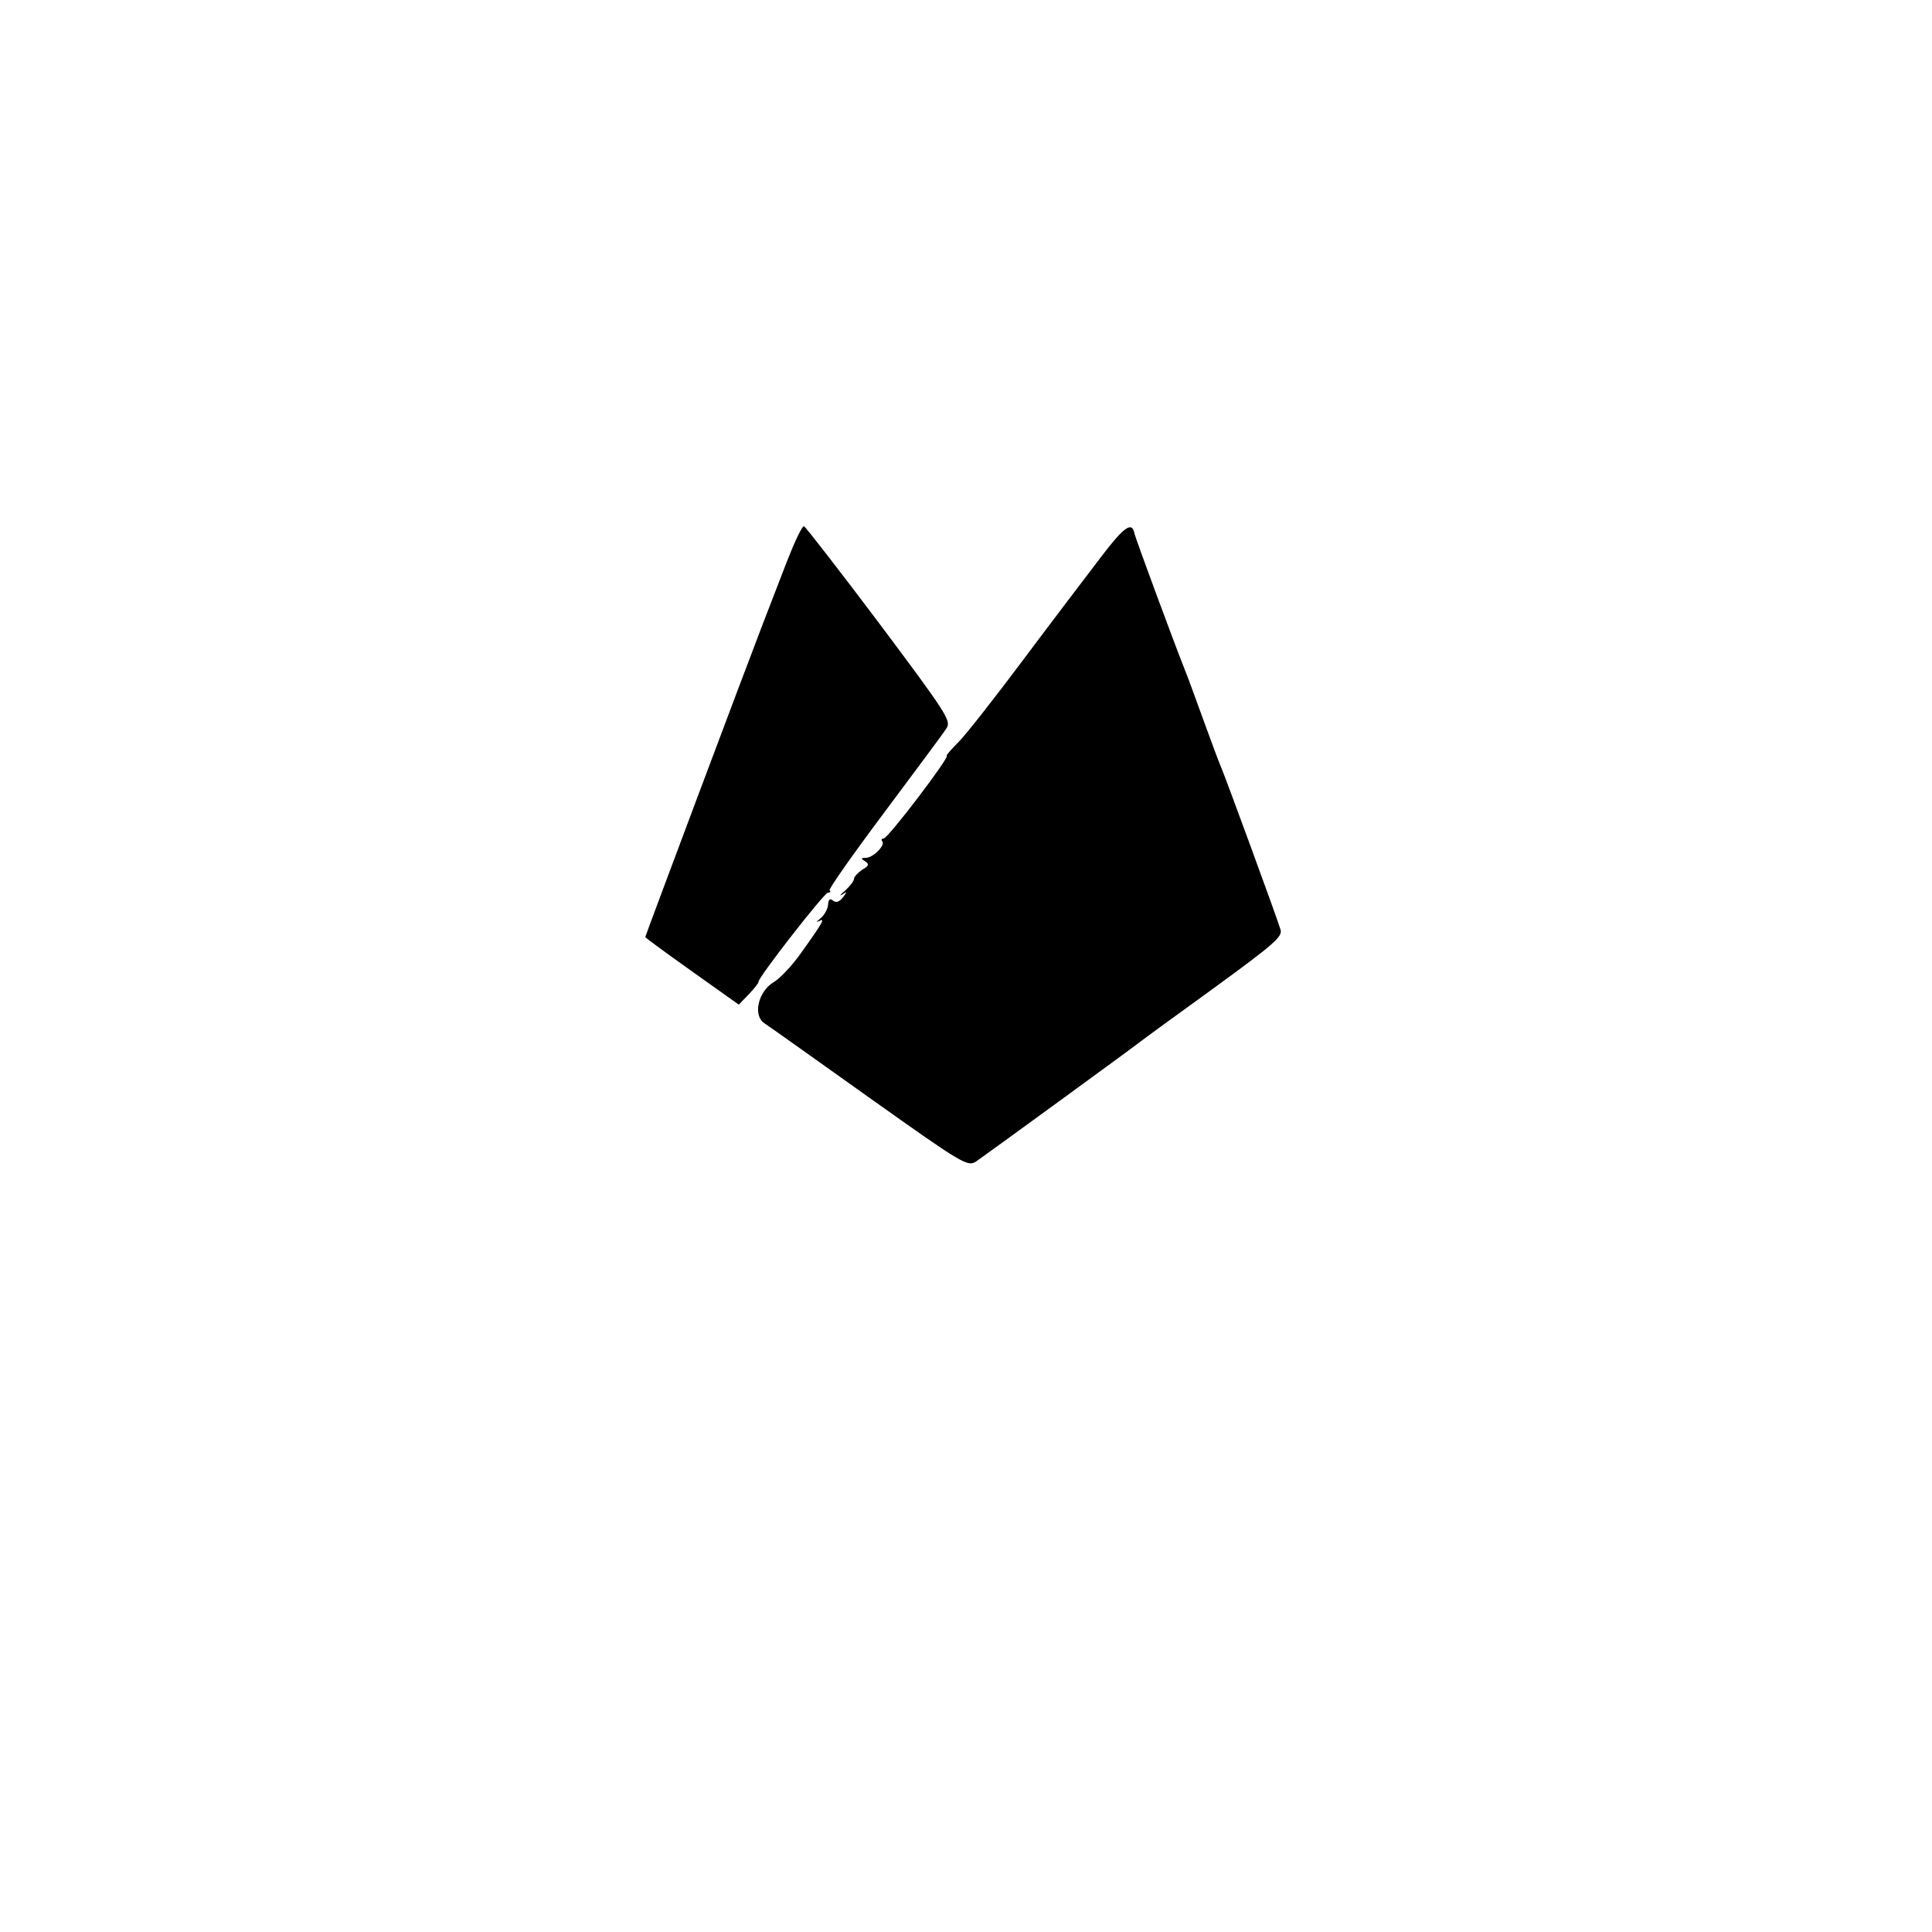
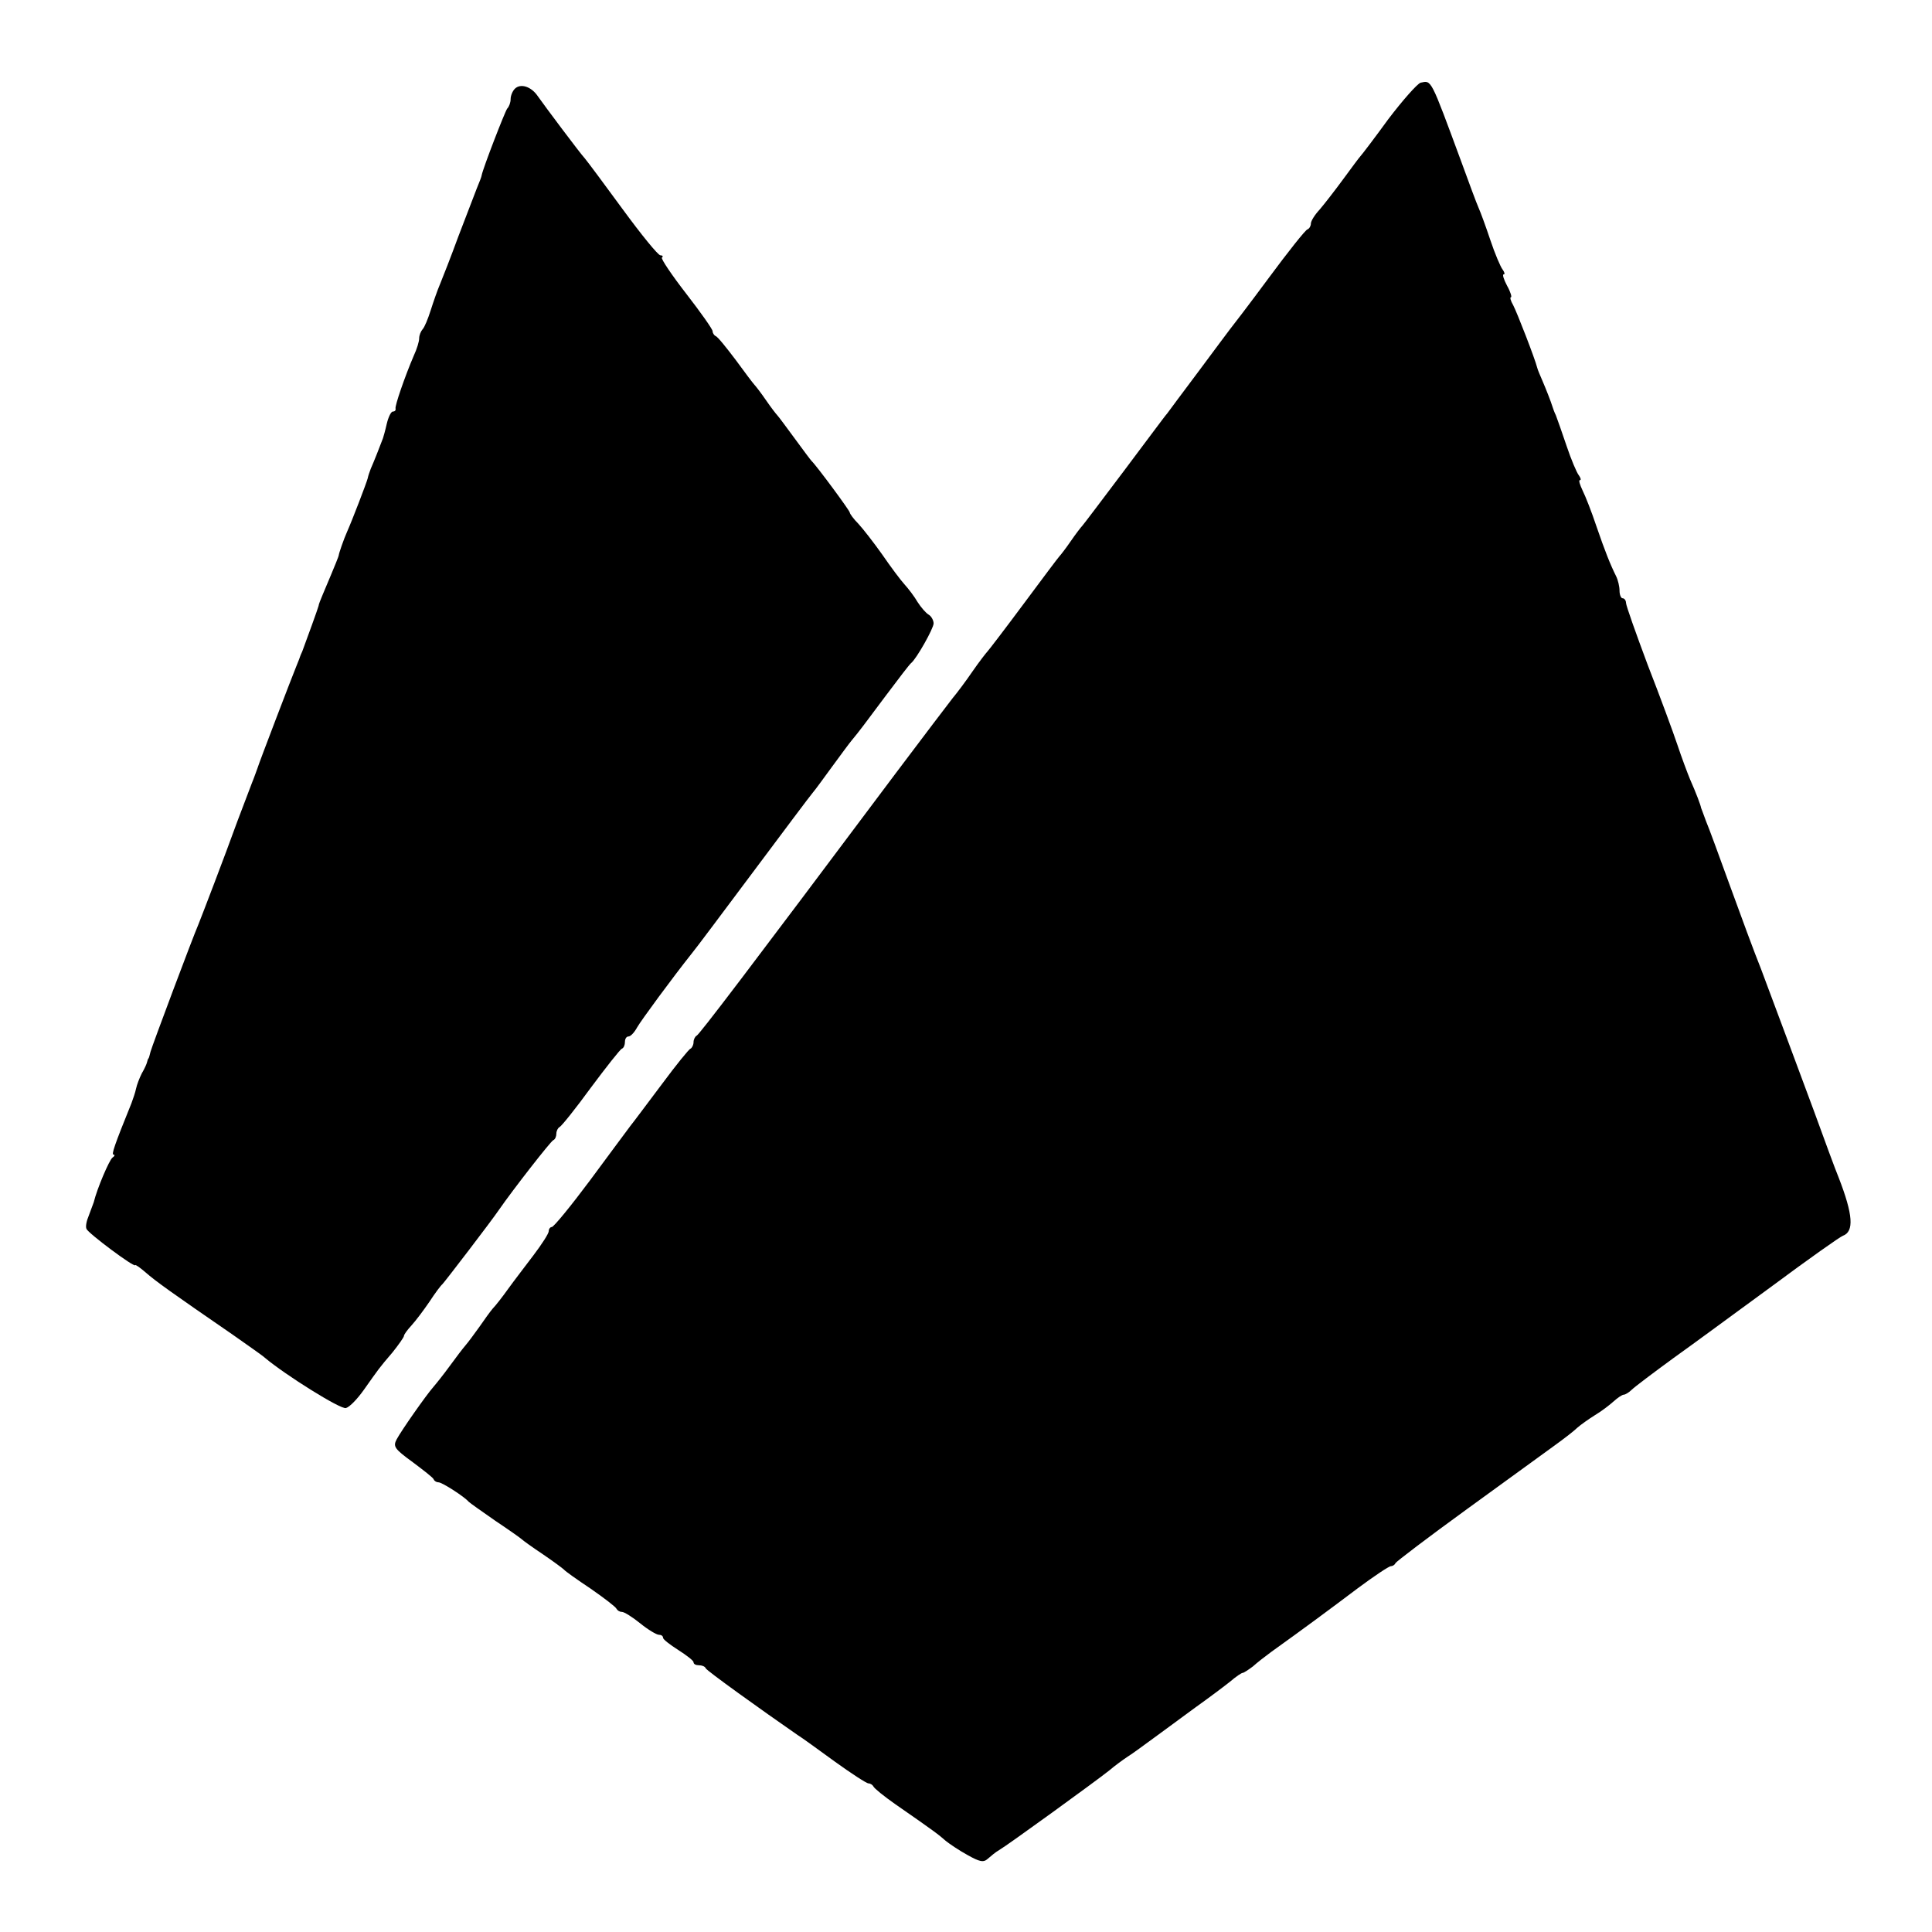
- <svg xmlns="http://www.w3.org/2000/svg" version="1" width="666.667" height="666.667" viewBox="0 0 500 500">
-   <path d="M203.5 145.7c-2.1 5.4-4.8 12.5-6.1 15.8-4.4 11.4-30.4 80.7-30.4 81 0 .2 5.5 4.2 12.1 8.9l12.1 8.6 2.7-2.8c1.4-1.5 2.5-2.9 2.4-3.1-.4-.7 17-23.1 18-23.1.6 0 .8-.3.4-.6-.3-.3 6.1-9.4 14.2-20.2 8.1-10.9 15.4-20.6 16.1-21.8 1.2-1.9-.2-4-17.4-27-10.3-13.7-19.1-25-19.5-25.2-.5-.2-2.5 4.1-4.6 9.5zM284.9 144.2c-3.5 4.6-12.5 16.4-19.9 26.3-7.4 9.9-15 19.6-16.9 21.5-1.9 1.9-3.3 3.5-3.1 3.6 1 .1-15.2 21.4-16.3 21.4-.5 0-.7.3-.4.7 1 .9-2.3 4.3-4.2 4.3-1.3 0-1.4.2-.2.9 1.1.7 1 1.2-.8 2.2-1.1.8-2.1 1.8-2.1 2.4 0 .5-1 1.8-2.3 3-1.3 1.1-1.6 1.5-.7 1 1.3-.9 1.3-.8.1.8-.9 1.1-1.7 1.4-2.5.8-.8-.7-1.2-.4-1.3 1.1-.1 1.1-1 2.7-2 3.5-1 .8-1.2 1.1-.4.7 1.7-.9 1.3 0-4.5 8.1-2.3 3.3-5.6 6.8-7.2 7.7-4 2.4-5.4 8.6-2.4 10.6 1.1.7 13.3 9.4 27.2 19.3 24.2 17.2 25.4 17.9 27.6 16.5 2.2-1.5 40.9-29.7 42.9-31.3.6-.5 9-6.6 18.8-13.7 15.2-11.1 17.7-13.2 17.1-15-.7-2.5-14.2-39.3-15.4-42.1-.5-1.1-2.5-6.5-4.5-12s-4.2-11.6-5-13.5c-2.9-7.3-12.6-33.6-12.9-34.9-.6-3.3-2.7-1.8-8.7 6.1z" />
+ <svg xmlns="http://www.w3.org/2000/svg" version="1.0" width="507pt" height="507pt" viewBox="0 0 507 507" preserveAspectRatio="xMidYMid meet">
+   <g transform="translate(0,507) scale(0.1,-0.1)" fill="#000000" stroke="none">
+     <path d="M3728 4853 c-9 -3 -47 -46 -85 -96 -37 -51 -70 -94 -73 -97 -3 -3 -23 -30 -45 -60 -22 -30 -50 -66 -62 -80 -13 -14 -23 -30 -23 -37 0 -6 -4 -13 -9 -15 -5 -1 -51 -59 -102 -128 -51 -69 -97 -129 -102 -135 -4 -5 -41 -55 -82 -110 -41 -55 -78 -104 -82 -110 -5 -5 -55 -73 -113 -150 -58 -77 -107 -142 -110 -145 -3 -3 -17 -21 -30 -40 -13 -19 -27 -37 -30 -40 -3 -3 -45 -59 -94 -125 -49 -66 -92 -122 -95 -125 -3 -3 -21 -26 -39 -52 -17 -25 -41 -57 -52 -70 -10 -13 -78 -102 -150 -198 -390 -521 -515 -685 -522 -688 -4 -2 -8 -10 -8 -17 0 -7 -4 -15 -8 -17 -4 -1 -38 -43 -75 -93 -37 -49 -74 -99 -83 -110 -8 -11 -56 -75 -106 -143 -50 -67 -95 -122 -100 -122 -4 0 -8 -5 -8 -11 0 -6 -18 -34 -40 -63 -21 -28 -52 -68 -67 -89 -15 -21 -33 -44 -40 -51 -6 -7 -22 -29 -35 -48 -13 -18 -29 -40 -36 -48 -7 -8 -26 -33 -42 -55 -16 -22 -36 -47 -43 -55 -20 -23 -83 -113 -96 -137 -10 -19 -6 -25 42 -60 28 -21 54 -41 55 -45 2 -5 8 -8 13 -8 9 0 67 -37 79 -51 3 -3 34 -25 70 -50 36 -24 67 -46 70 -49 3 -3 28 -21 55 -39 28 -19 52 -37 55 -40 3 -4 34 -26 70 -50 36 -25 66 -48 68 -53 2 -4 8 -8 14 -8 6 0 27 -13 48 -30 21 -17 43 -30 49 -30 6 0 11 -3 11 -8 0 -4 18 -18 40 -32 22 -14 40 -28 40 -32 0 -5 6 -8 14 -8 8 0 16 -3 18 -8 2 -6 147 -110 241 -175 10 -6 54 -38 98 -70 43 -31 83 -57 88 -57 5 0 11 -4 13 -8 2 -5 28 -26 58 -47 101 -70 114 -80 132 -96 10 -8 35 -25 57 -37 32 -18 42 -20 53 -10 8 7 21 18 30 23 21 12 254 181 289 209 14 12 36 28 48 36 13 8 44 31 70 50 26 19 75 55 109 80 35 25 75 55 90 67 15 13 30 23 33 23 3 0 15 8 27 17 11 10 33 27 48 38 88 63 158 115 227 167 43 32 82 58 87 58 4 0 10 3 12 8 2 4 86 68 188 142 102 74 205 149 230 167 25 18 52 39 60 47 8 7 29 22 45 32 17 10 39 27 49 36 11 10 23 18 27 18 4 0 14 6 21 13 7 7 56 44 108 82 52 37 170 124 263 192 93 69 175 127 183 130 30 11 27 55 -11 153 -8 19 -37 98 -65 175 -54 145 -89 240 -139 373 -17 42 -53 140 -81 217 -28 77 -56 154 -63 170 -6 17 -12 32 -13 35 -1 7 -13 39 -29 75 -7 17 -22 57 -33 90 -11 33 -46 128 -78 210 -31 83 -57 156 -57 163 0 6 -4 12 -9 12 -4 0 -8 9 -8 20 0 11 -4 28 -9 38 -15 30 -29 65 -52 132 -12 36 -28 77 -36 93 -7 15 -11 27 -7 27 4 0 2 6 -3 13 -5 6 -20 41 -32 77 -12 36 -25 72 -28 80 -4 8 -7 17 -8 20 -6 19 -18 49 -27 70 -6 14 -13 30 -14 35 -6 24 -53 145 -63 164 -7 12 -9 21 -6 21 3 0 -1 14 -10 30 -9 17 -13 30 -9 30 4 0 2 6 -3 13 -5 6 -20 41 -32 77 -12 36 -26 74 -31 85 -5 11 -25 65 -45 120 -82 222 -78 214 -107 208z" />
+     <path d="M1351 4837 c-6 -6 -11 -18 -11 -27 0 -9 -4 -20 -9 -25 -6 -8 -63 -155 -67 -175 0 -3 -6 -18 -13 -35 -6 -16 -28 -73 -48 -125 -19 -52 -41 -108 -48 -125 -7 -16 -18 -48 -25 -70 -7 -22 -16 -44 -21 -49 -5 -6 -9 -16 -9 -24 0 -8 -6 -28 -14 -45 -24 -56 -50 -132 -48 -139 1 -5 -2 -8 -7 -8 -5 0 -12 -15 -16 -32 -4 -18 -9 -35 -10 -38 -5 -14 -26 -67 -32 -80 -3 -8 -7 -19 -8 -25 -3 -12 -41 -111 -54 -140 -9 -20 -22 -58 -22 -62 0 -2 -6 -18 -42 -103 -6 -14 -11 -27 -11 -30 -1 -5 -31 -88 -43 -120 -4 -8 -7 -17 -8 -20 -1 -3 -5 -12 -8 -20 -10 -24 -98 -254 -101 -265 -2 -5 -8 -23 -15 -40 -6 -16 -23 -61 -38 -100 -34 -94 -92 -245 -102 -270 -16 -37 -122 -320 -126 -335 -2 -8 -4 -16 -5 -17 -2 -2 -3 -6 -4 -10 -1 -5 -7 -18 -14 -30 -6 -12 -13 -30 -15 -40 -2 -10 -8 -27 -12 -38 -45 -111 -53 -135 -47 -135 4 0 3 -4 -3 -8 -8 -6 -40 -80 -49 -117 -2 -5 -8 -21 -13 -35 -6 -14 -9 -29 -6 -35 4 -11 127 -103 128 -95 0 2 12 -6 27 -19 26 -23 71 -55 228 -163 41 -29 80 -56 85 -61 52 -44 200 -137 213 -132 10 3 30 24 47 48 39 55 39 56 75 98 16 20 30 40 30 43 0 4 9 16 20 28 11 12 32 40 47 62 15 23 30 43 34 46 6 6 128 165 149 196 36 52 135 179 142 182 5 2 8 10 8 17 0 7 4 15 8 17 5 2 42 48 82 103 41 55 78 102 82 103 5 2 8 10 8 18 0 8 4 14 9 14 6 0 16 11 23 24 11 19 91 128 145 196 7 8 78 103 158 210 80 107 151 202 158 210 7 8 30 40 52 70 22 30 44 60 50 67 20 24 31 39 90 118 33 44 62 82 66 85 14 11 59 91 59 104 0 8 -6 19 -13 23 -7 4 -20 19 -29 33 -8 14 -24 35 -34 46 -11 12 -37 47 -59 79 -22 31 -50 67 -62 80 -13 13 -23 27 -23 30 0 5 -88 124 -100 135 -3 3 -23 30 -45 60 -22 30 -42 57 -45 60 -3 3 -17 21 -30 40 -13 19 -27 37 -30 40 -3 3 -25 32 -49 65 -25 33 -48 62 -53 63 -4 2 -8 8 -8 13 0 5 -31 49 -69 98 -38 49 -67 92 -64 95 4 3 2 6 -4 6 -6 0 -50 54 -99 121 -49 67 -93 126 -99 133 -13 14 -105 137 -124 164 -17 25 -45 34 -60 19z" />
+   </g>
</svg>
